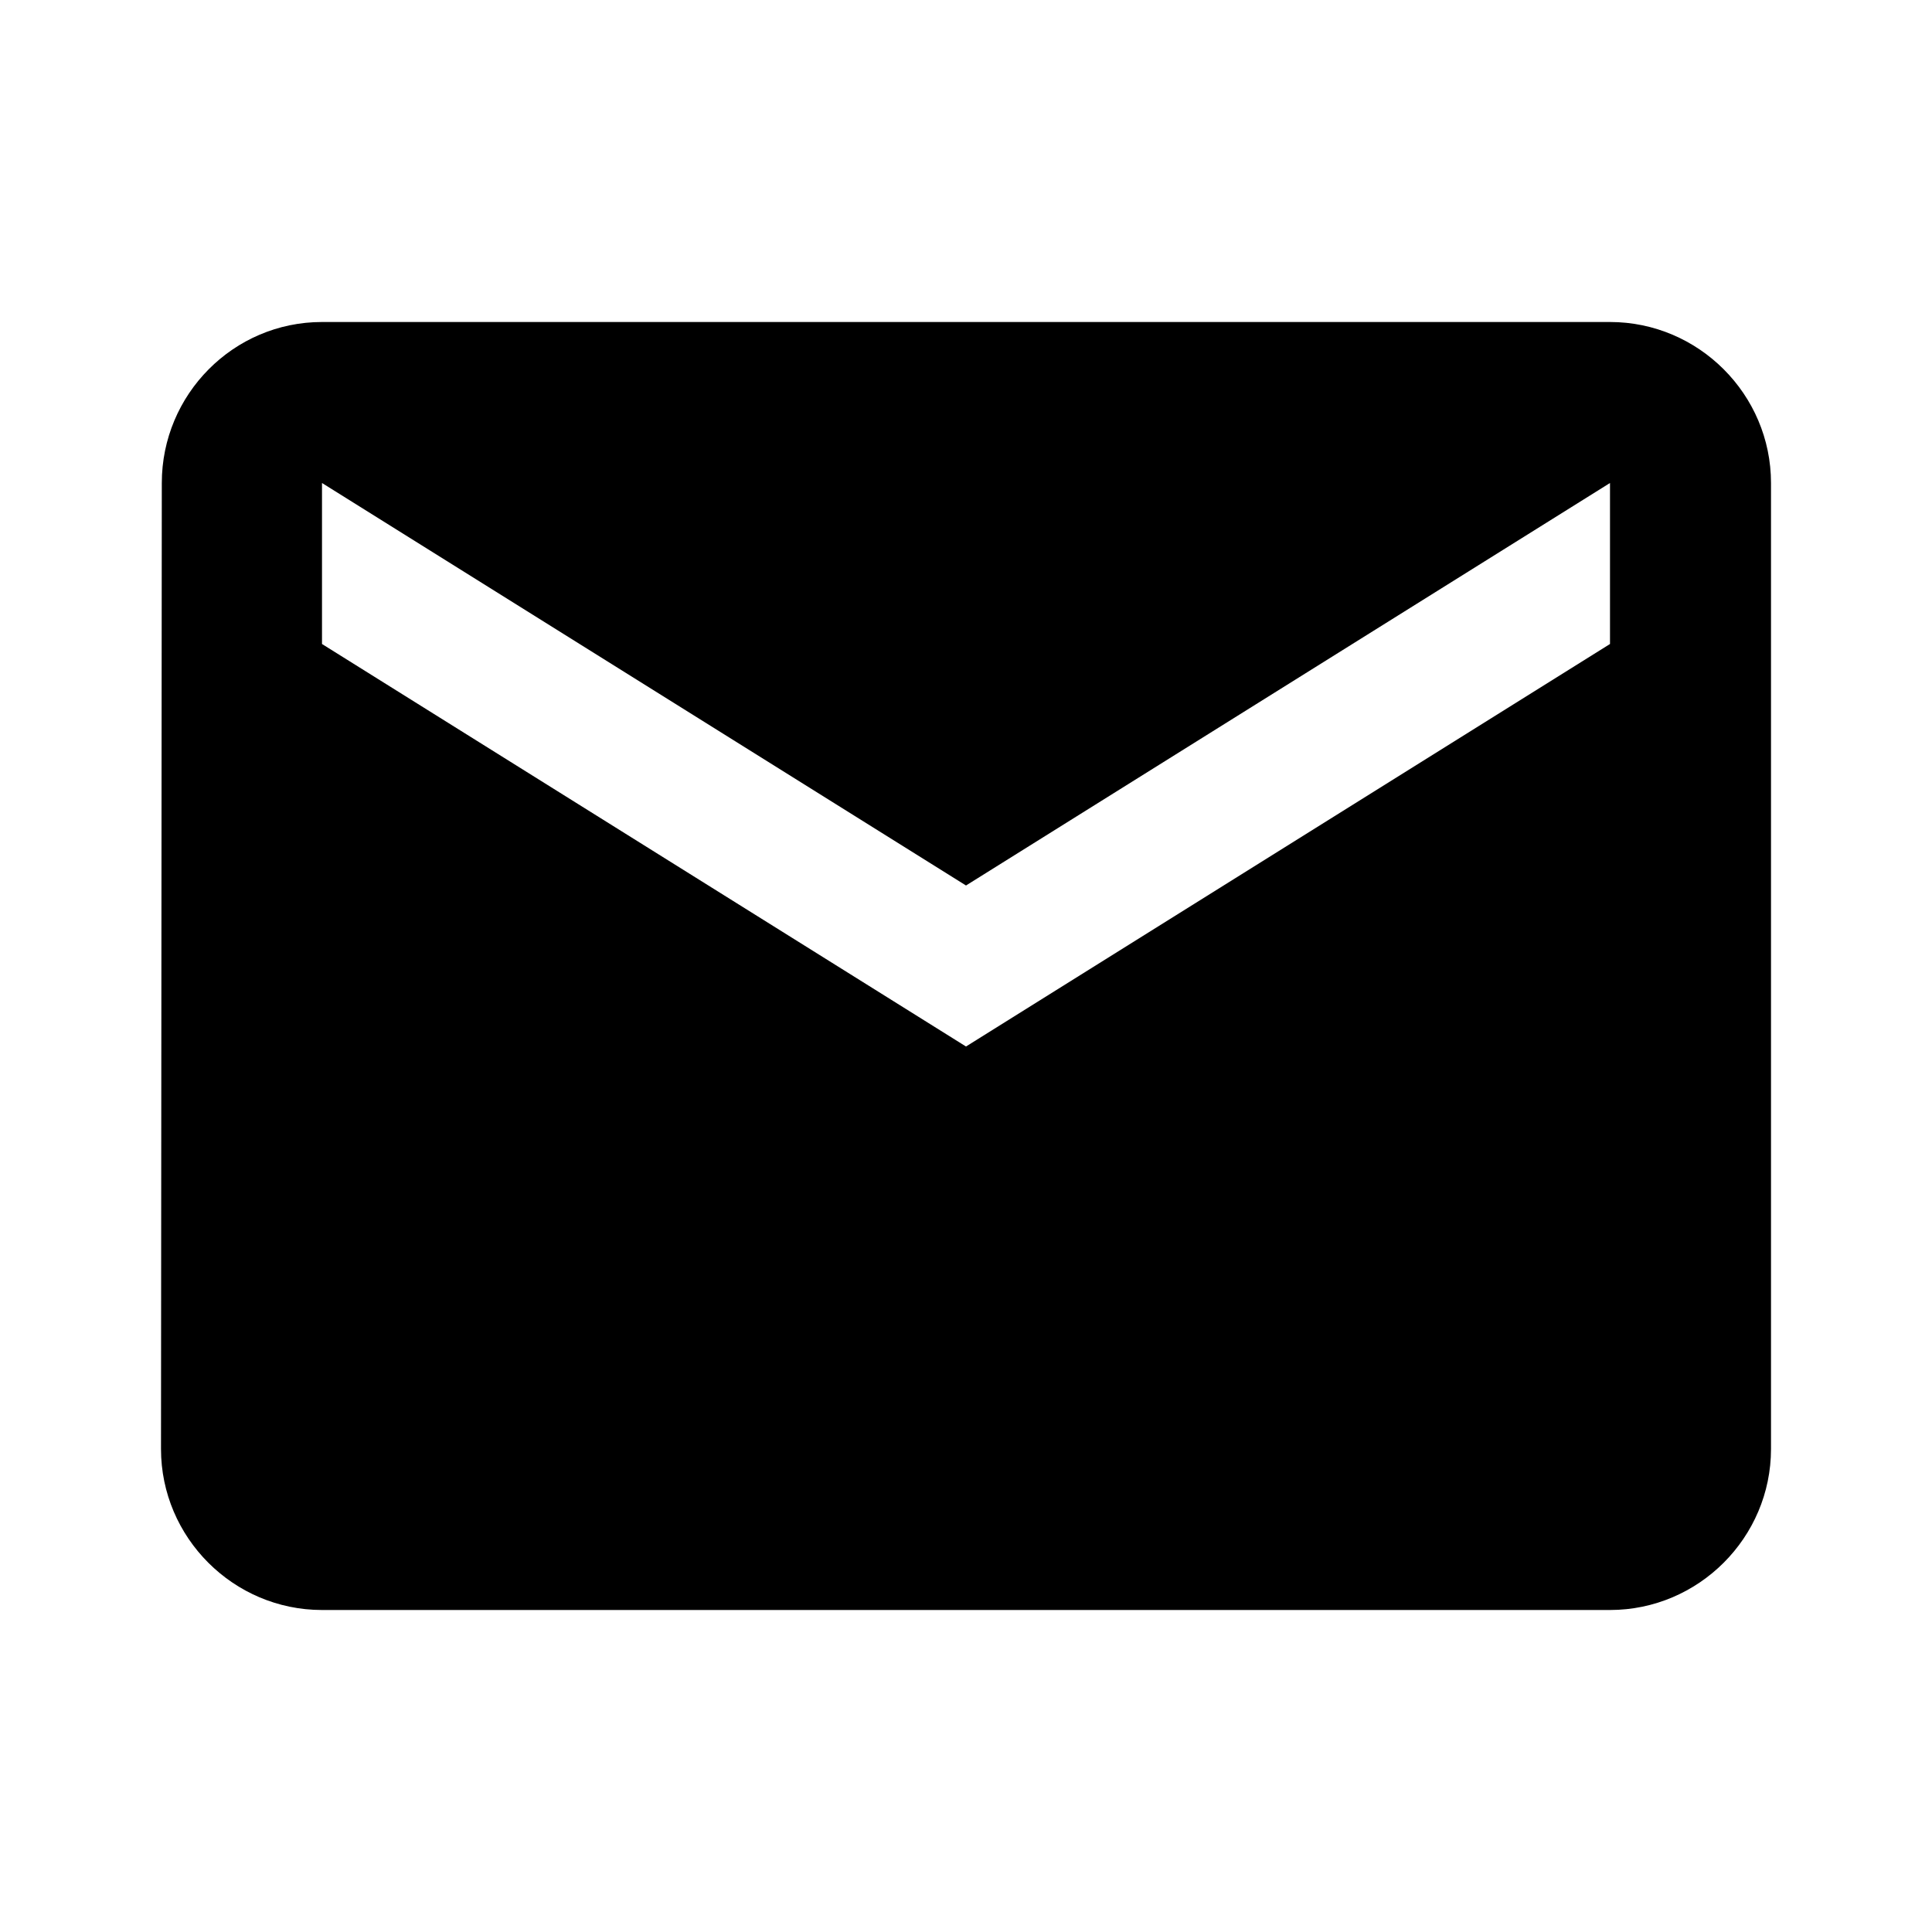
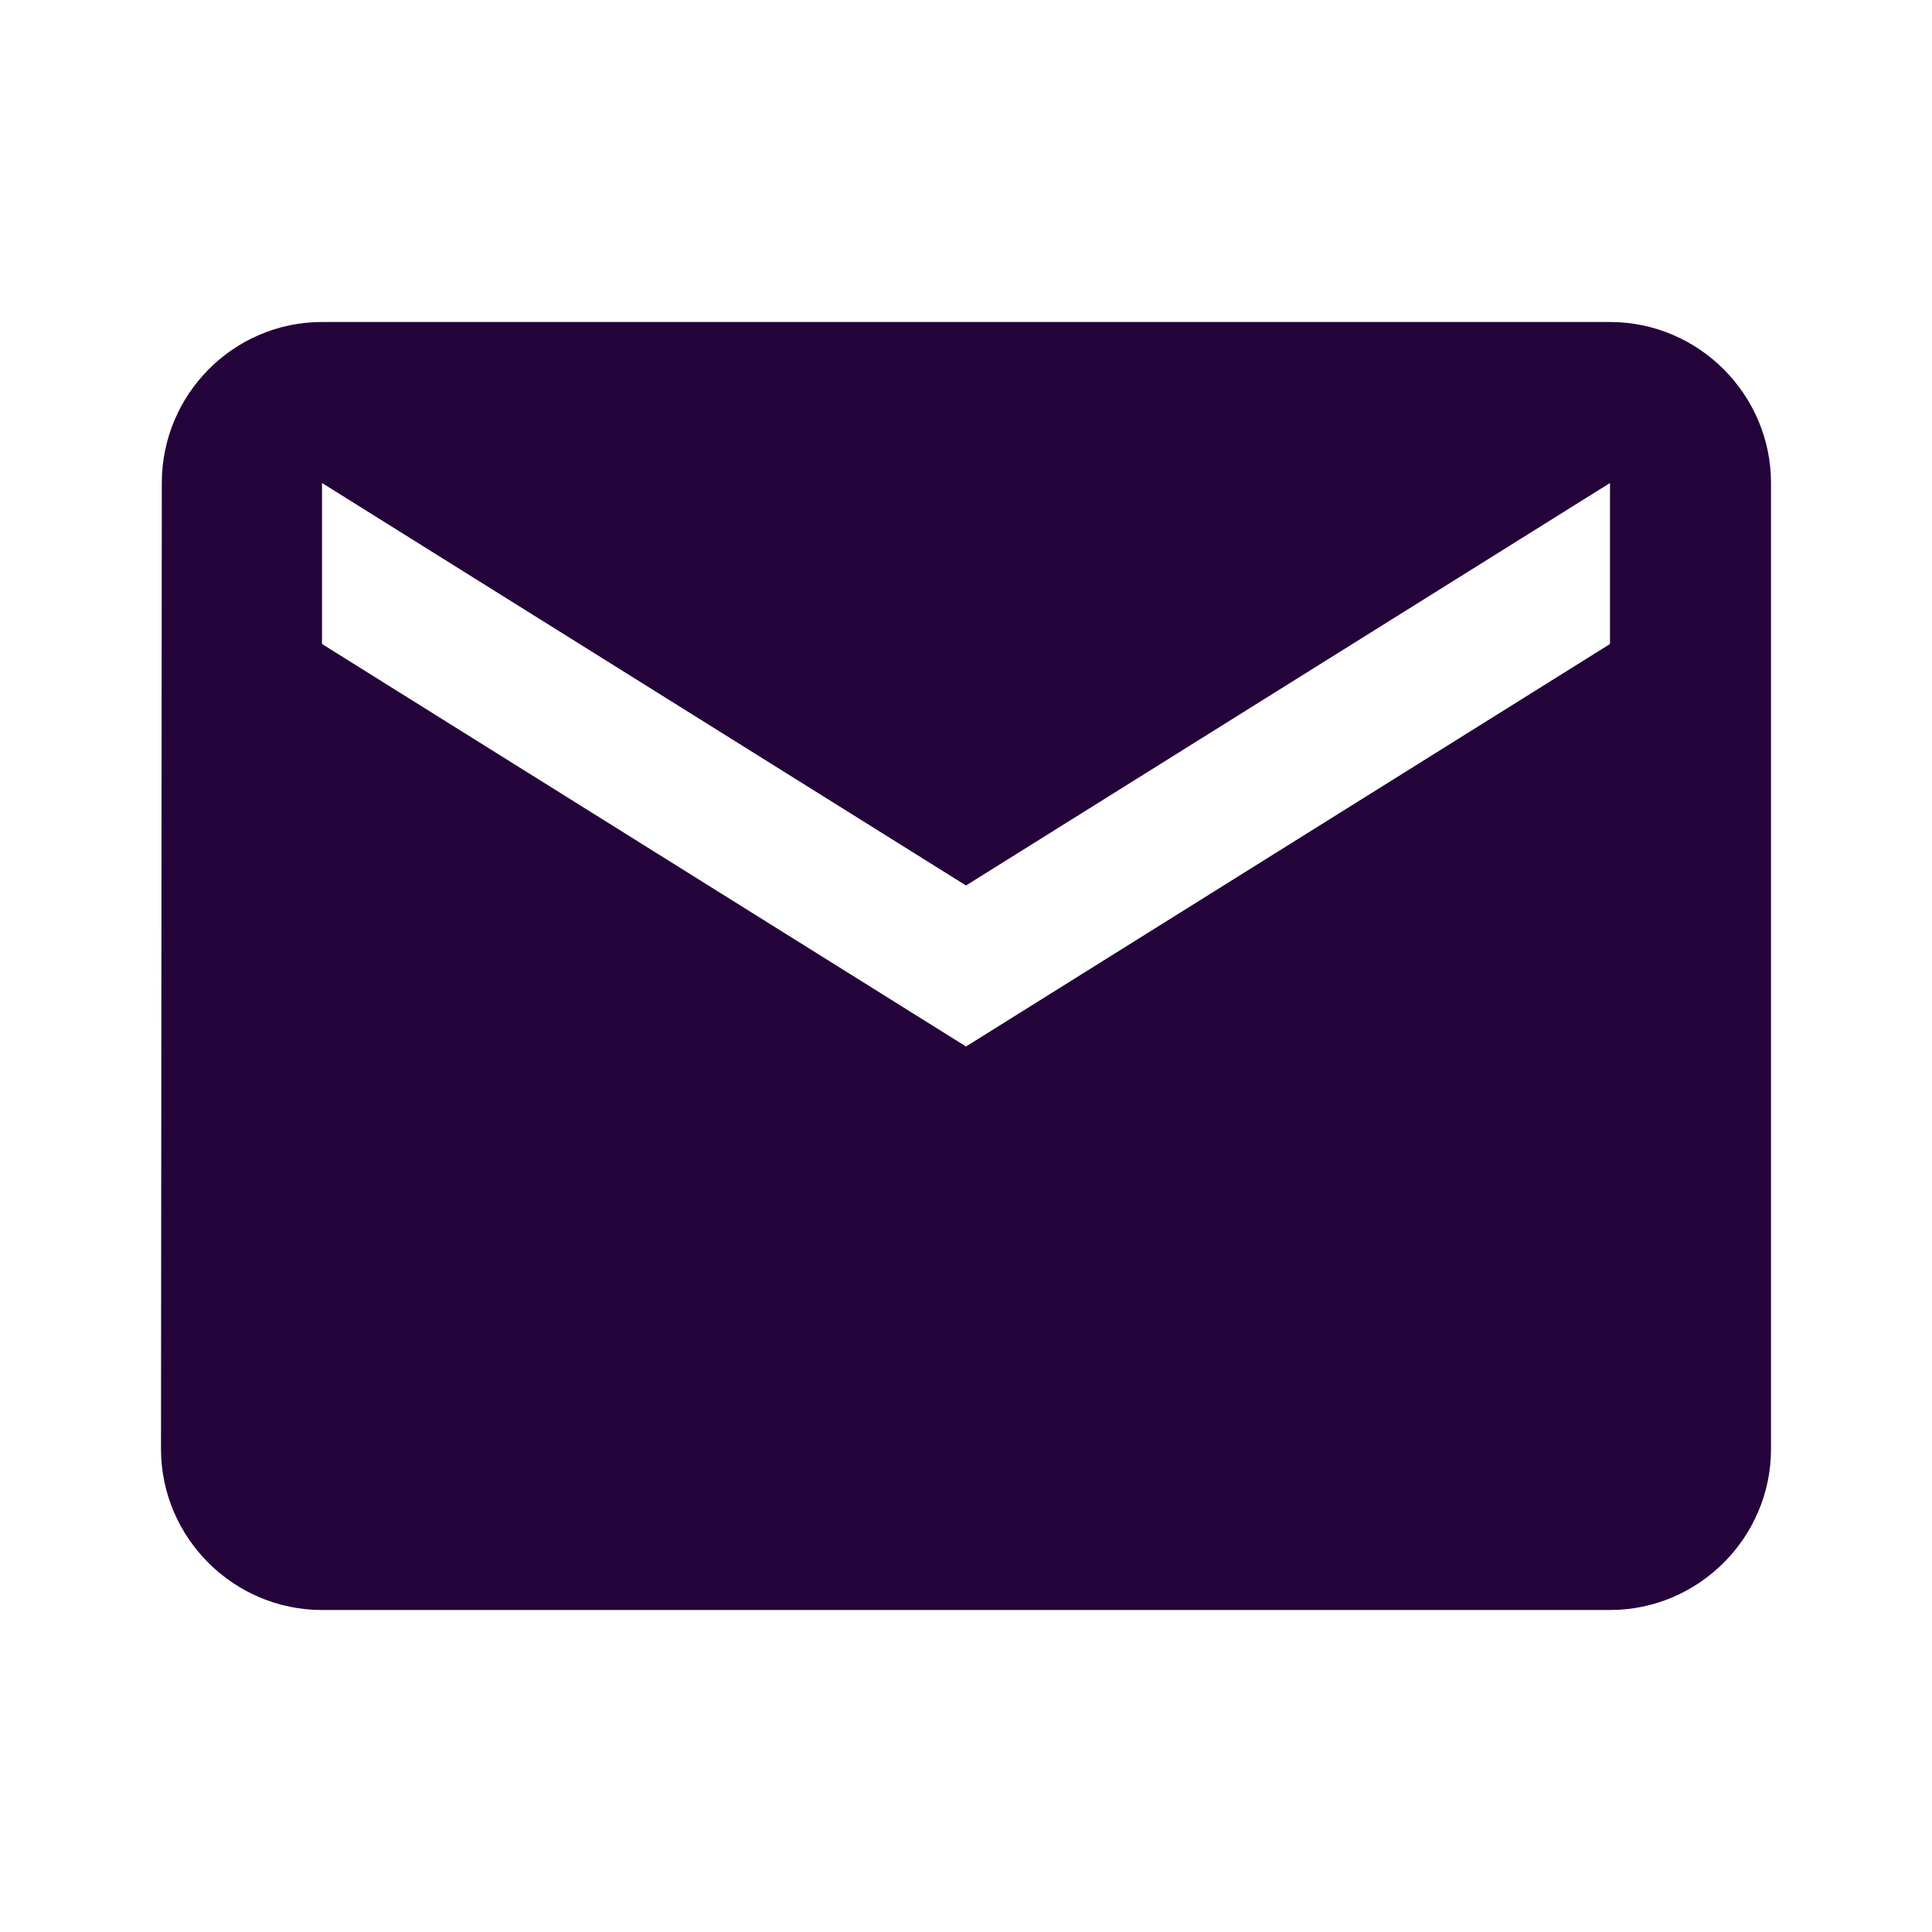
- <svg xmlns="http://www.w3.org/2000/svg" height="24px" viewBox="0 0 24 24" width="24px" fill="#000000">
+ <svg xmlns="http://www.w3.org/2000/svg" height="24px" viewBox="0 0 24 24" width="24px" fill="#23033A">
  <path d="M0 0h24v24H0z" fill="none" />
  <path d="M20 4H4c-1.1 0-1.99.9-1.99 2L2 18c0 1.1.9 2 2 2h16c1.1 0 2-.9 2-2V6c0-1.1-.9-2-2-2zm0 4l-8 5-8-5V6l8 5 8-5v2z" />
</svg>
